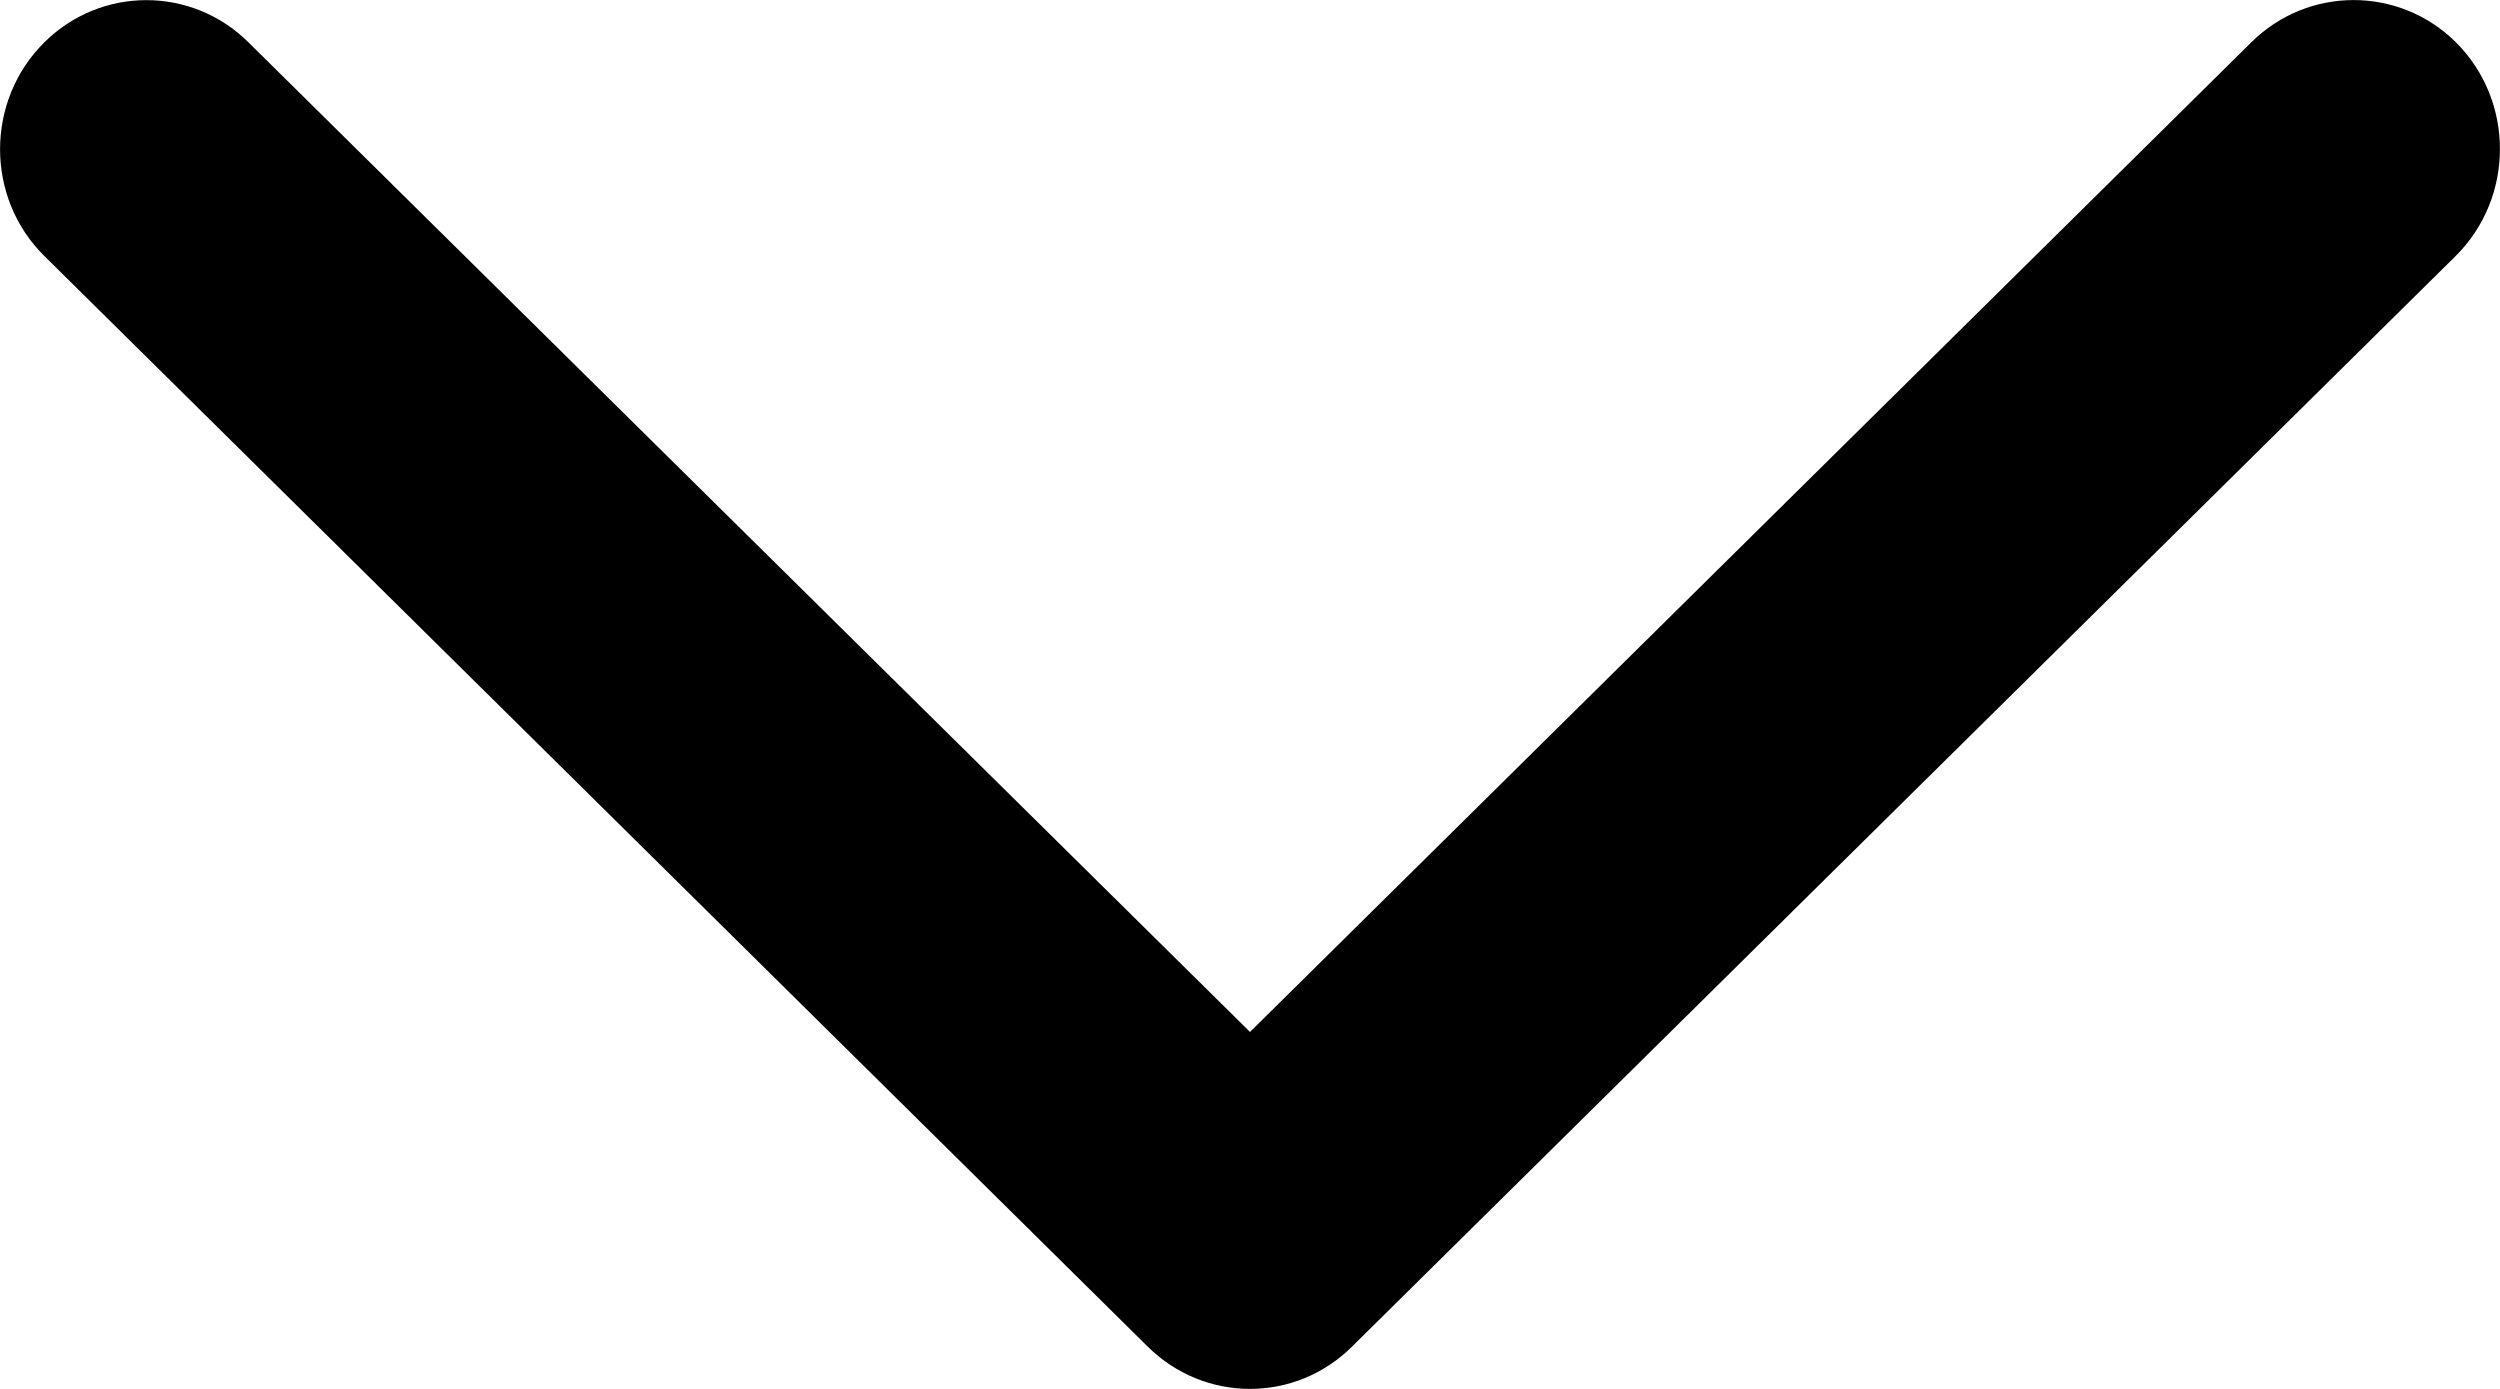
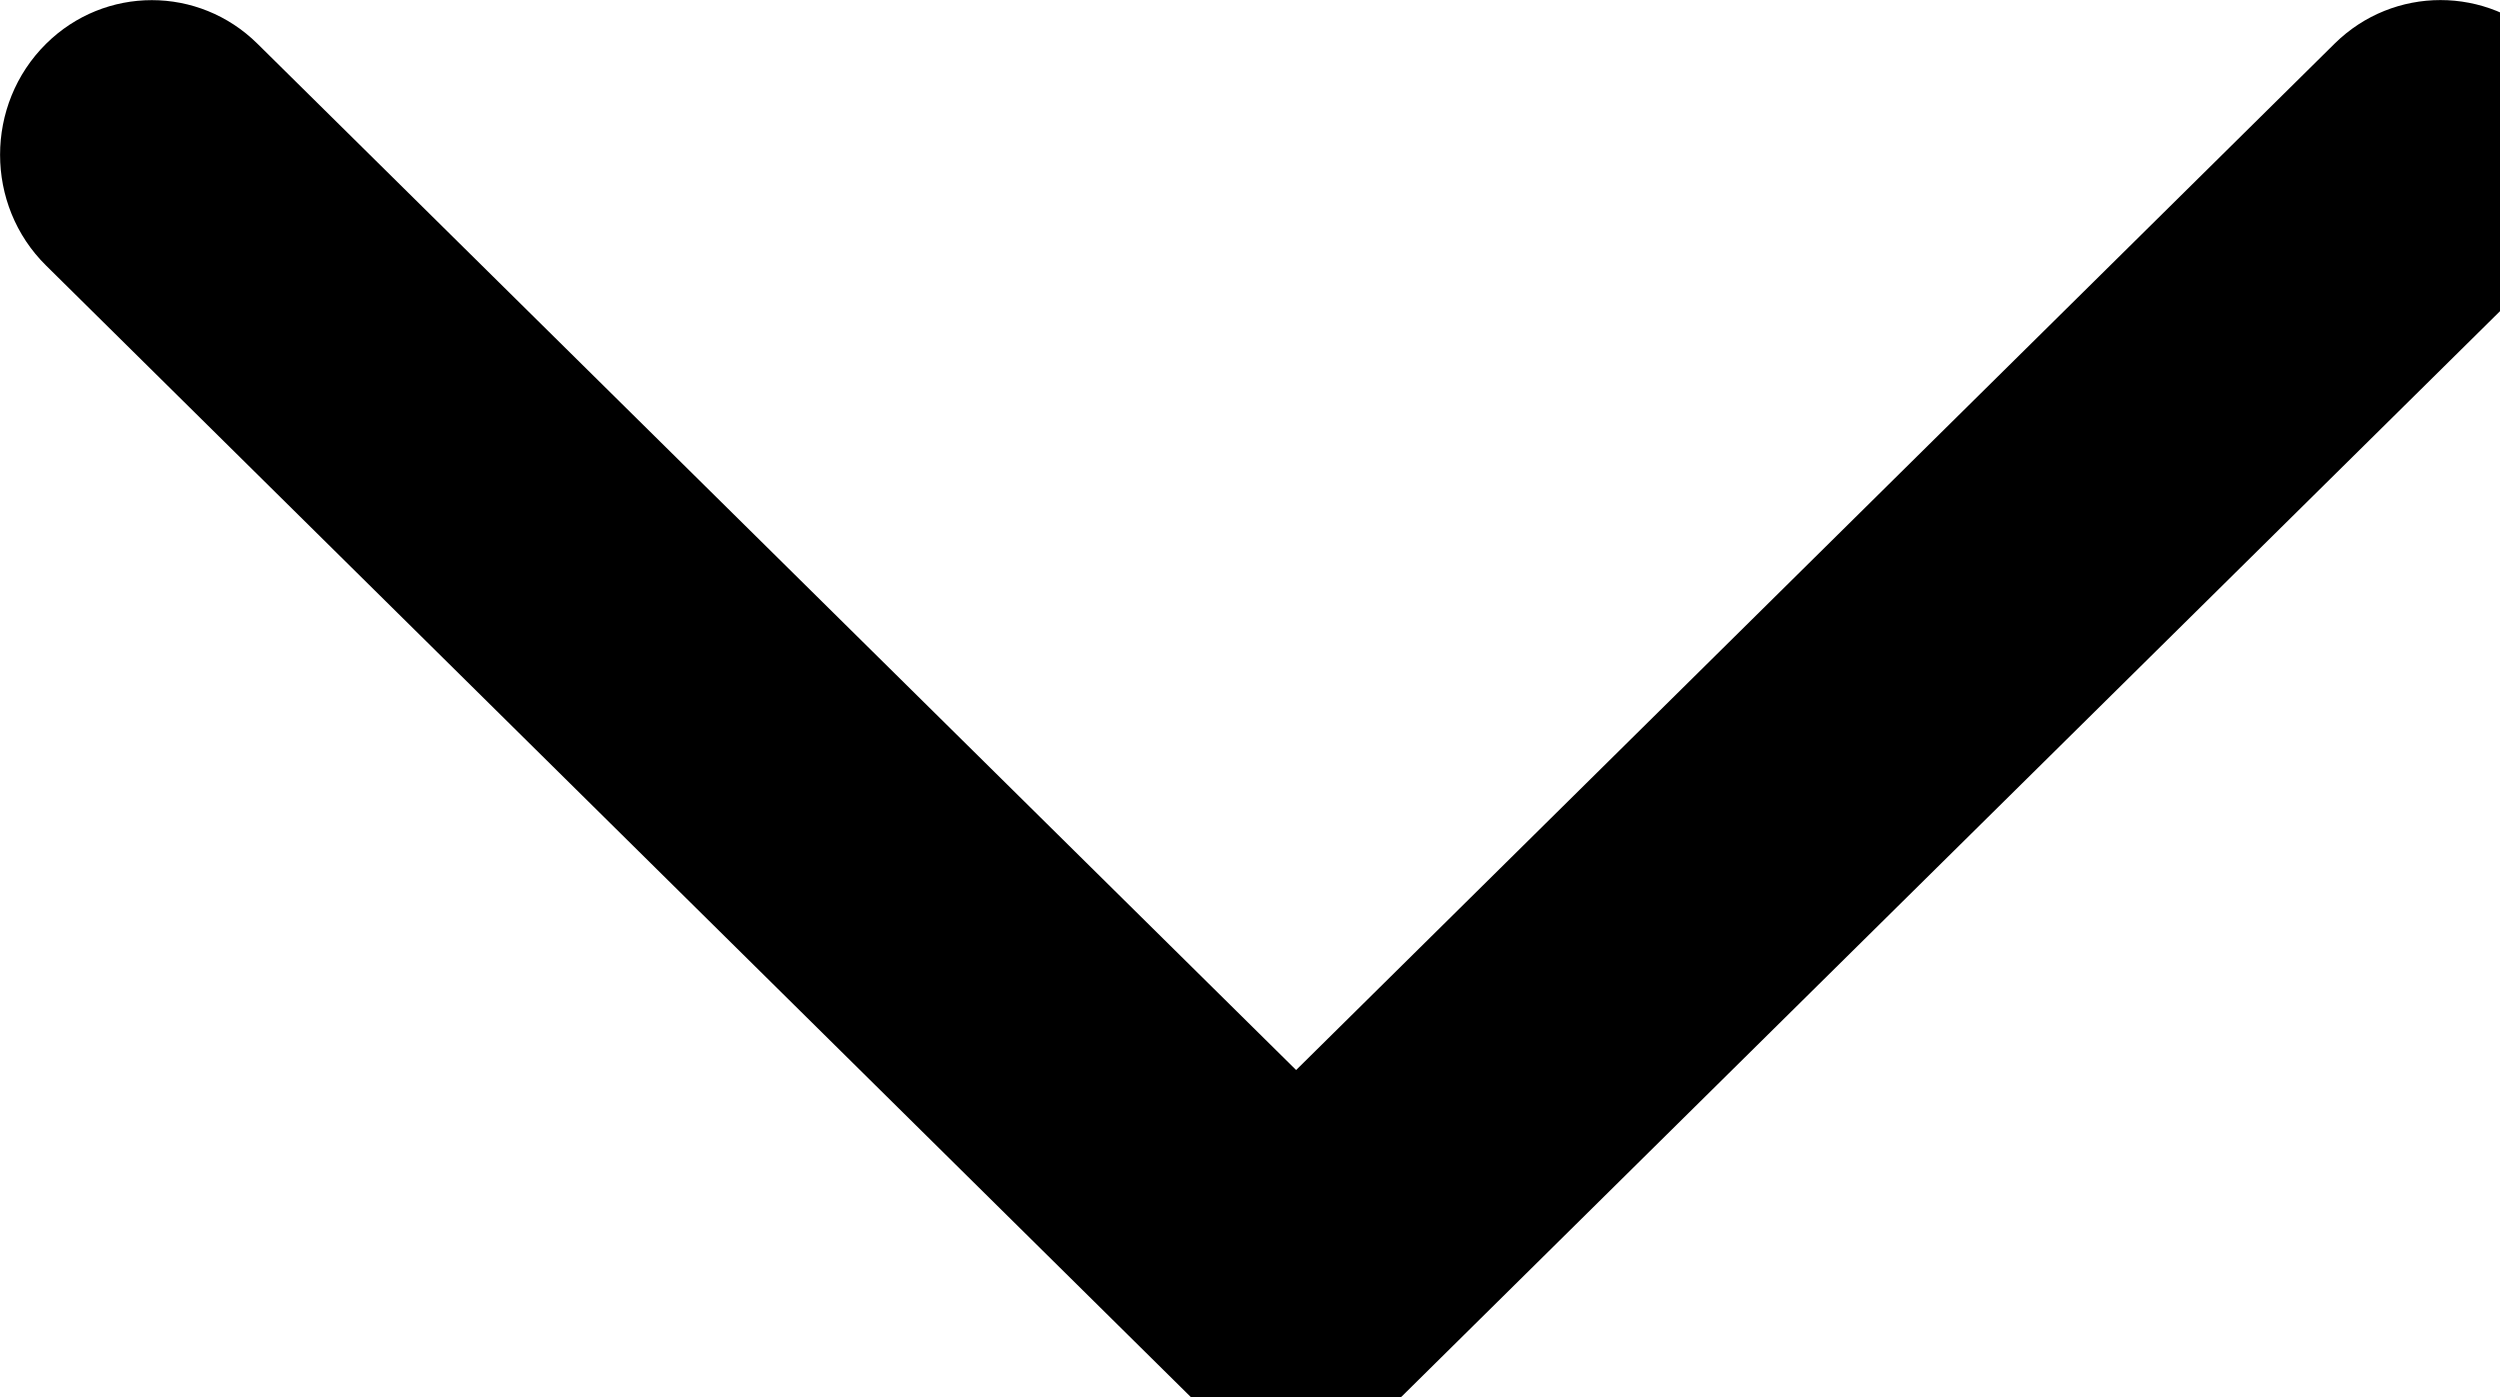
- <svg xmlns="http://www.w3.org/2000/svg" width="9px" height="5px" viewbox="0 0 9 5" version="1.1">
+ <svg xmlns="http://www.w3.org/2000/svg" viewbox="0 0 9 5" version="1.1">
  <path d="M4.5 3.715L0.894 0.152C0.69 -0.05 0.364 -0.05 0.16 0.152C-0.053 0.363 -0.053 0.712 0.16 0.922L4.133 4.849C4.234 4.948 4.365 5 4.5 5C4.636 5 4.768 4.947 4.868 4.847L8.84 0.922C9.053 0.711 9.053 0.362 8.84 0.151C8.636 -0.05 8.31 -0.05 8.106 0.151L4.5 3.715Z" id="Path" fill="#000000" fill-rule="evenodd" stroke="none" />
</svg>
